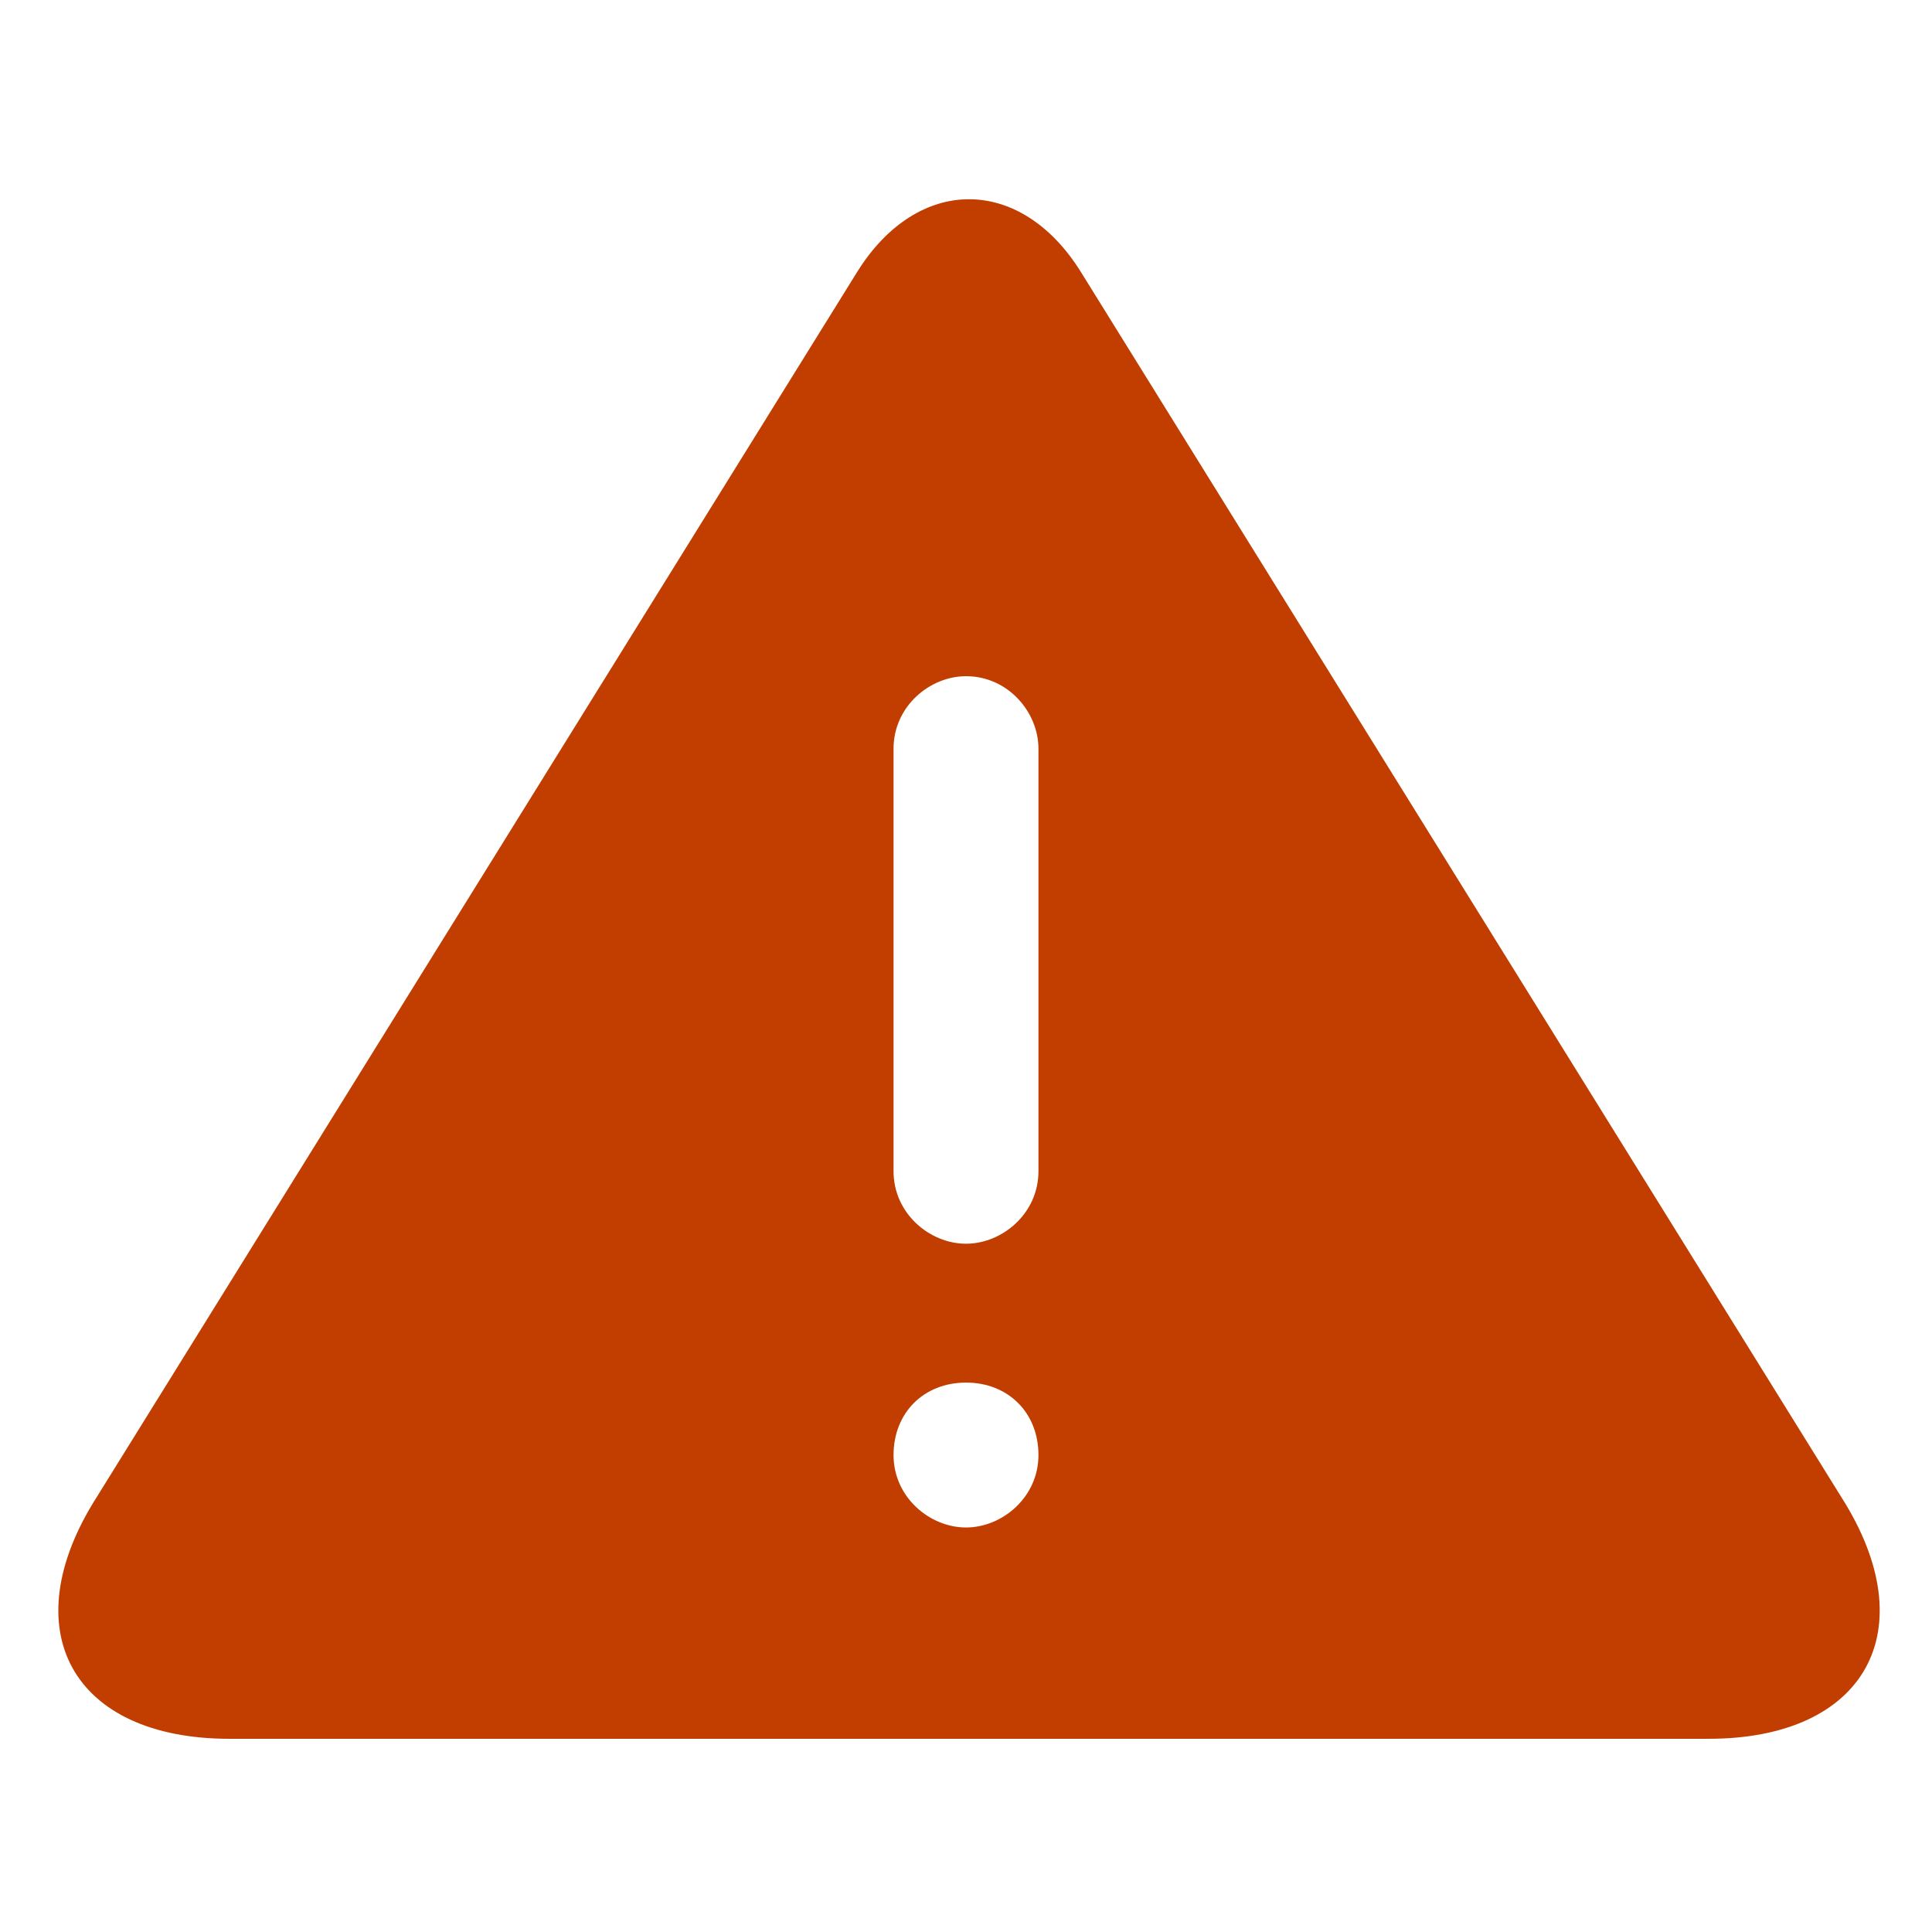
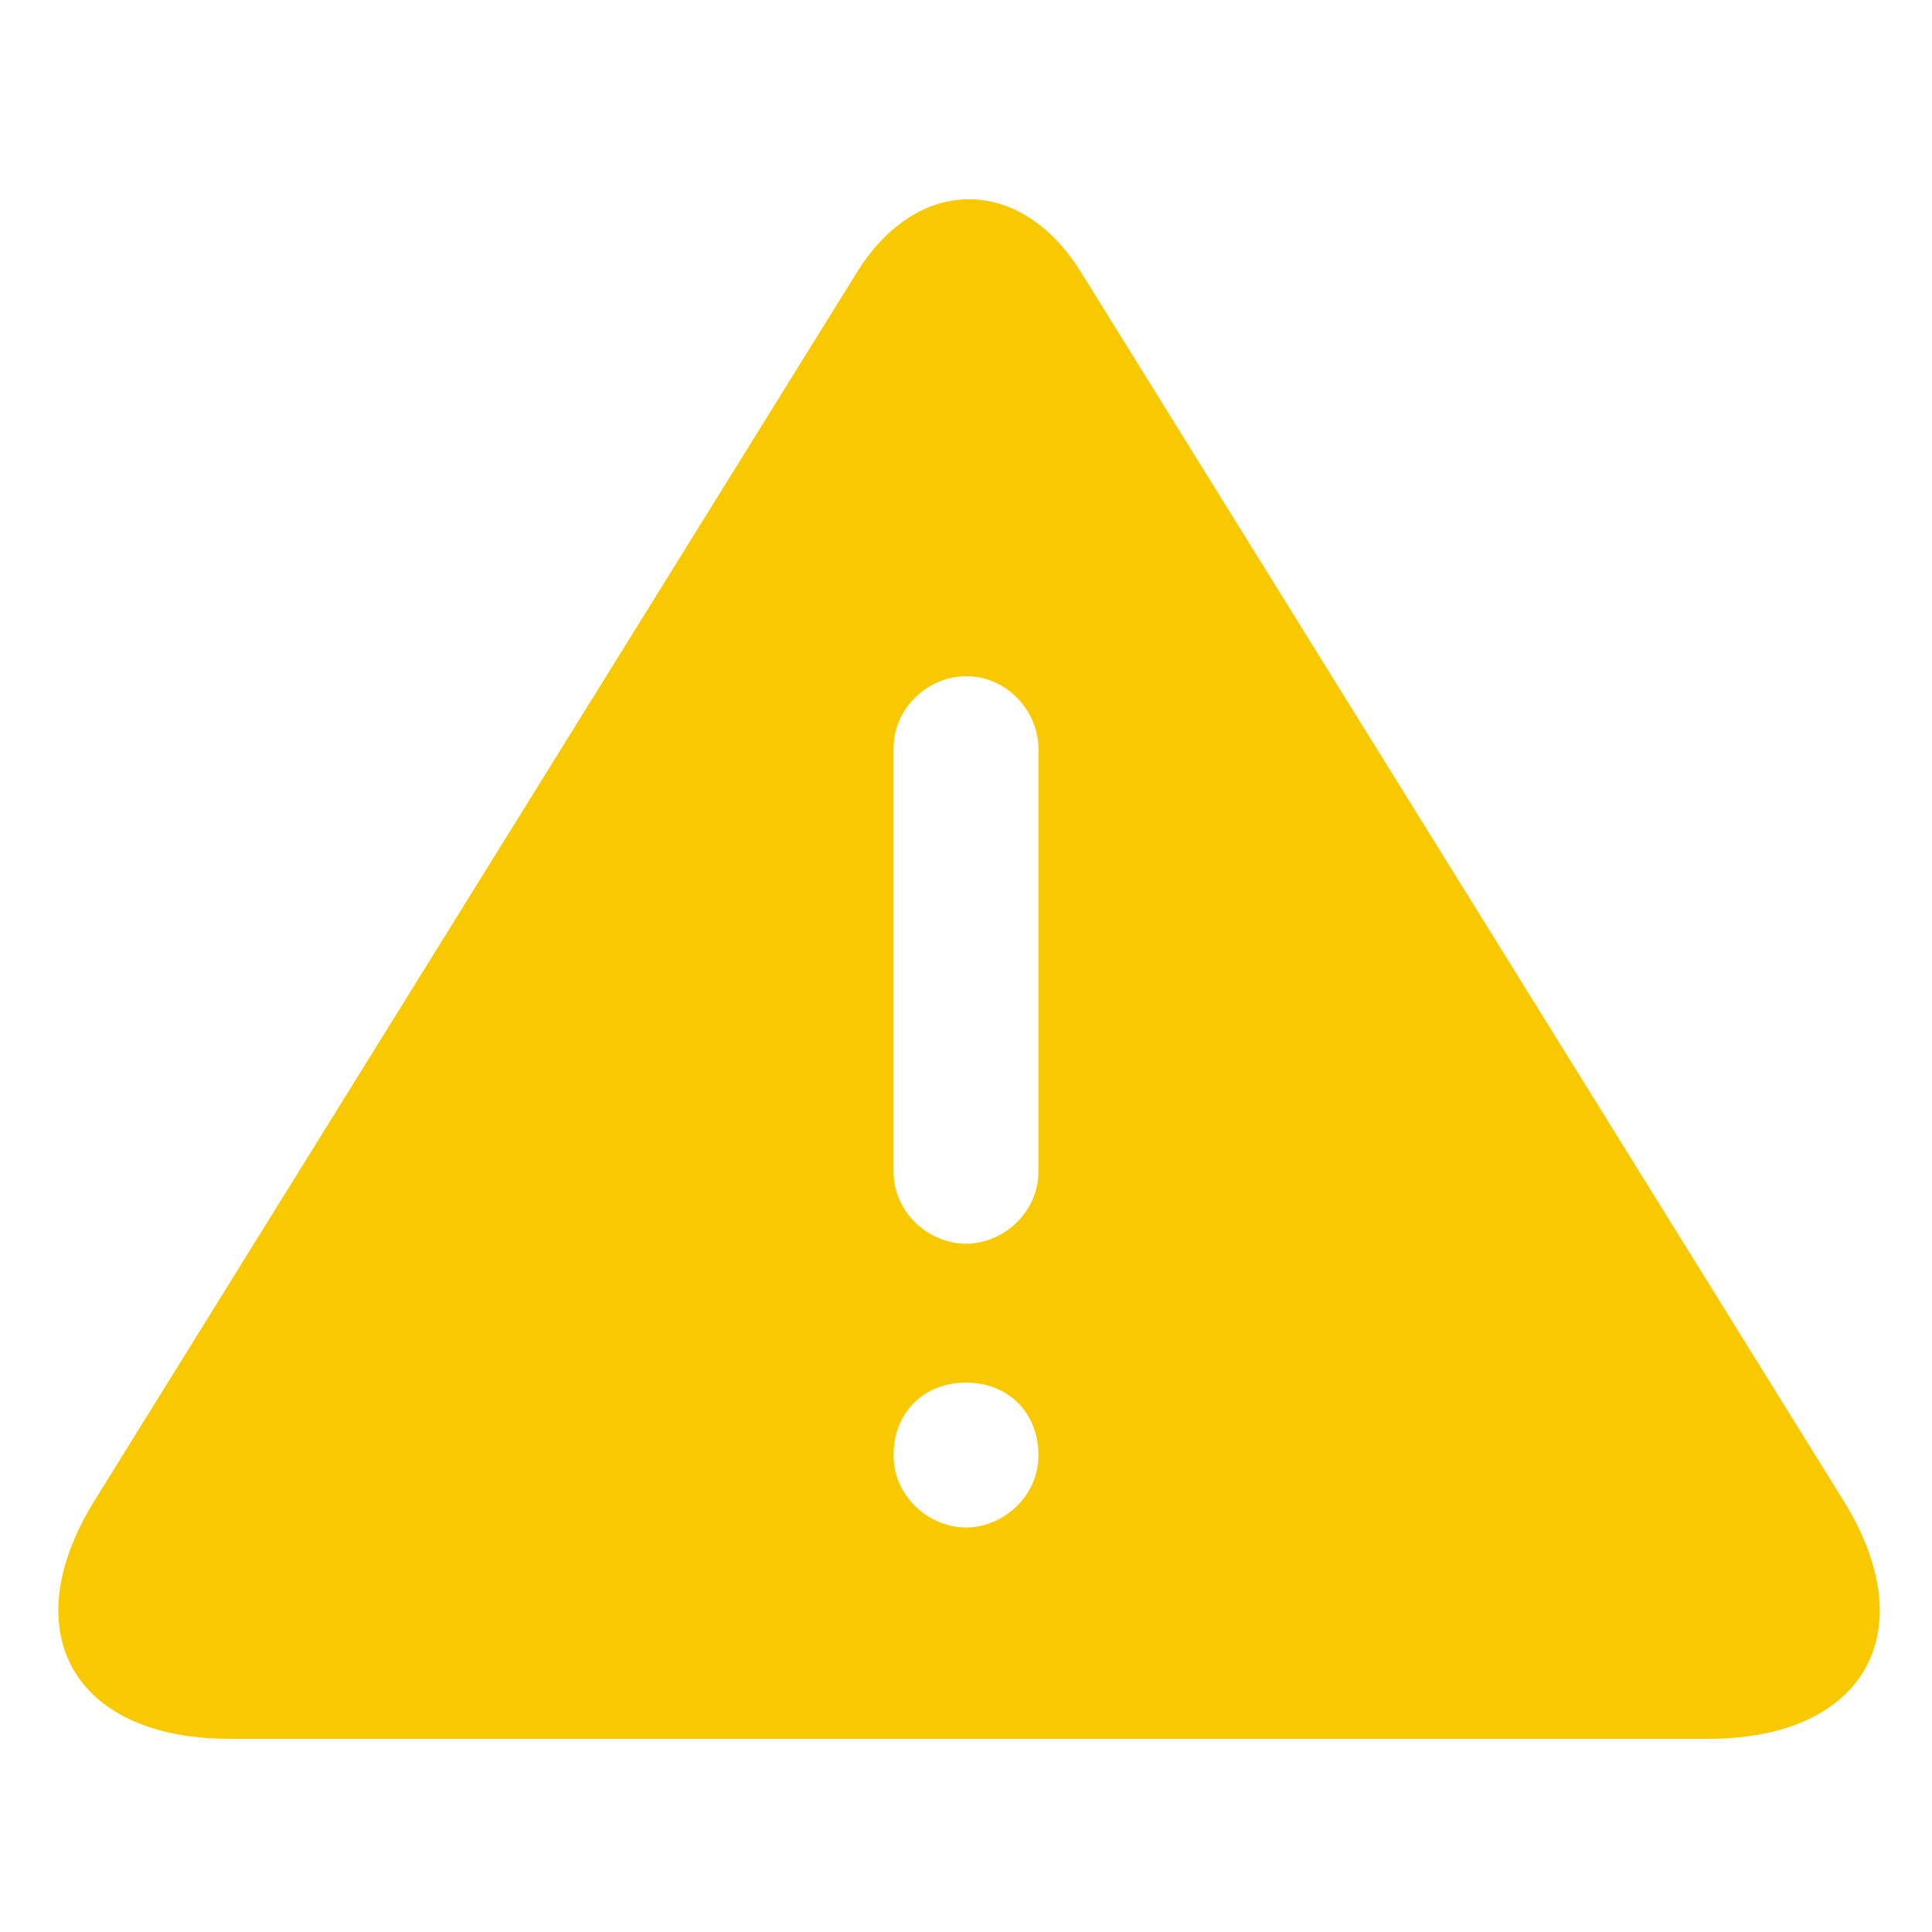
<svg xmlns="http://www.w3.org/2000/svg" version="1.1" id="圖層_1" x="0px" y="0px" viewBox="0 0 32 32" style="enable-background:new 0 0 32 32;" xml:space="preserve">
  <style type="text/css">
- 	.st0{fill:#C23E00;}
+ 	.st0{fill:#F9C900;}
</style>
  <g id="Icons_new_Arranged_Names">
    <g id="_x31_01_Warning">
      <path id="Triangle_29" class="st0" d="M14.2,4.5c1-1.6,2.7-1.6,3.7,0l12.6,20.3c1.4,2.2,0.4,4-2.2,4H3.8c-2.6,0-3.6-1.8-2.2-4    L14.2,4.5z M16,20.6c0.6,0,1.2-0.5,1.2-1.2v-7c0-0.6-0.5-1.2-1.2-1.2c-0.6,0-1.2,0.5-1.2,1.2v7C14.8,20.1,15.4,20.6,16,20.6z     M16,25.3c0.6,0,1.2-0.5,1.2-1.2s-0.5-1.2-1.2-1.2s-1.2,0.5-1.2,1.2S15.4,25.3,16,25.3z" />
    </g>
  </g>
</svg>
